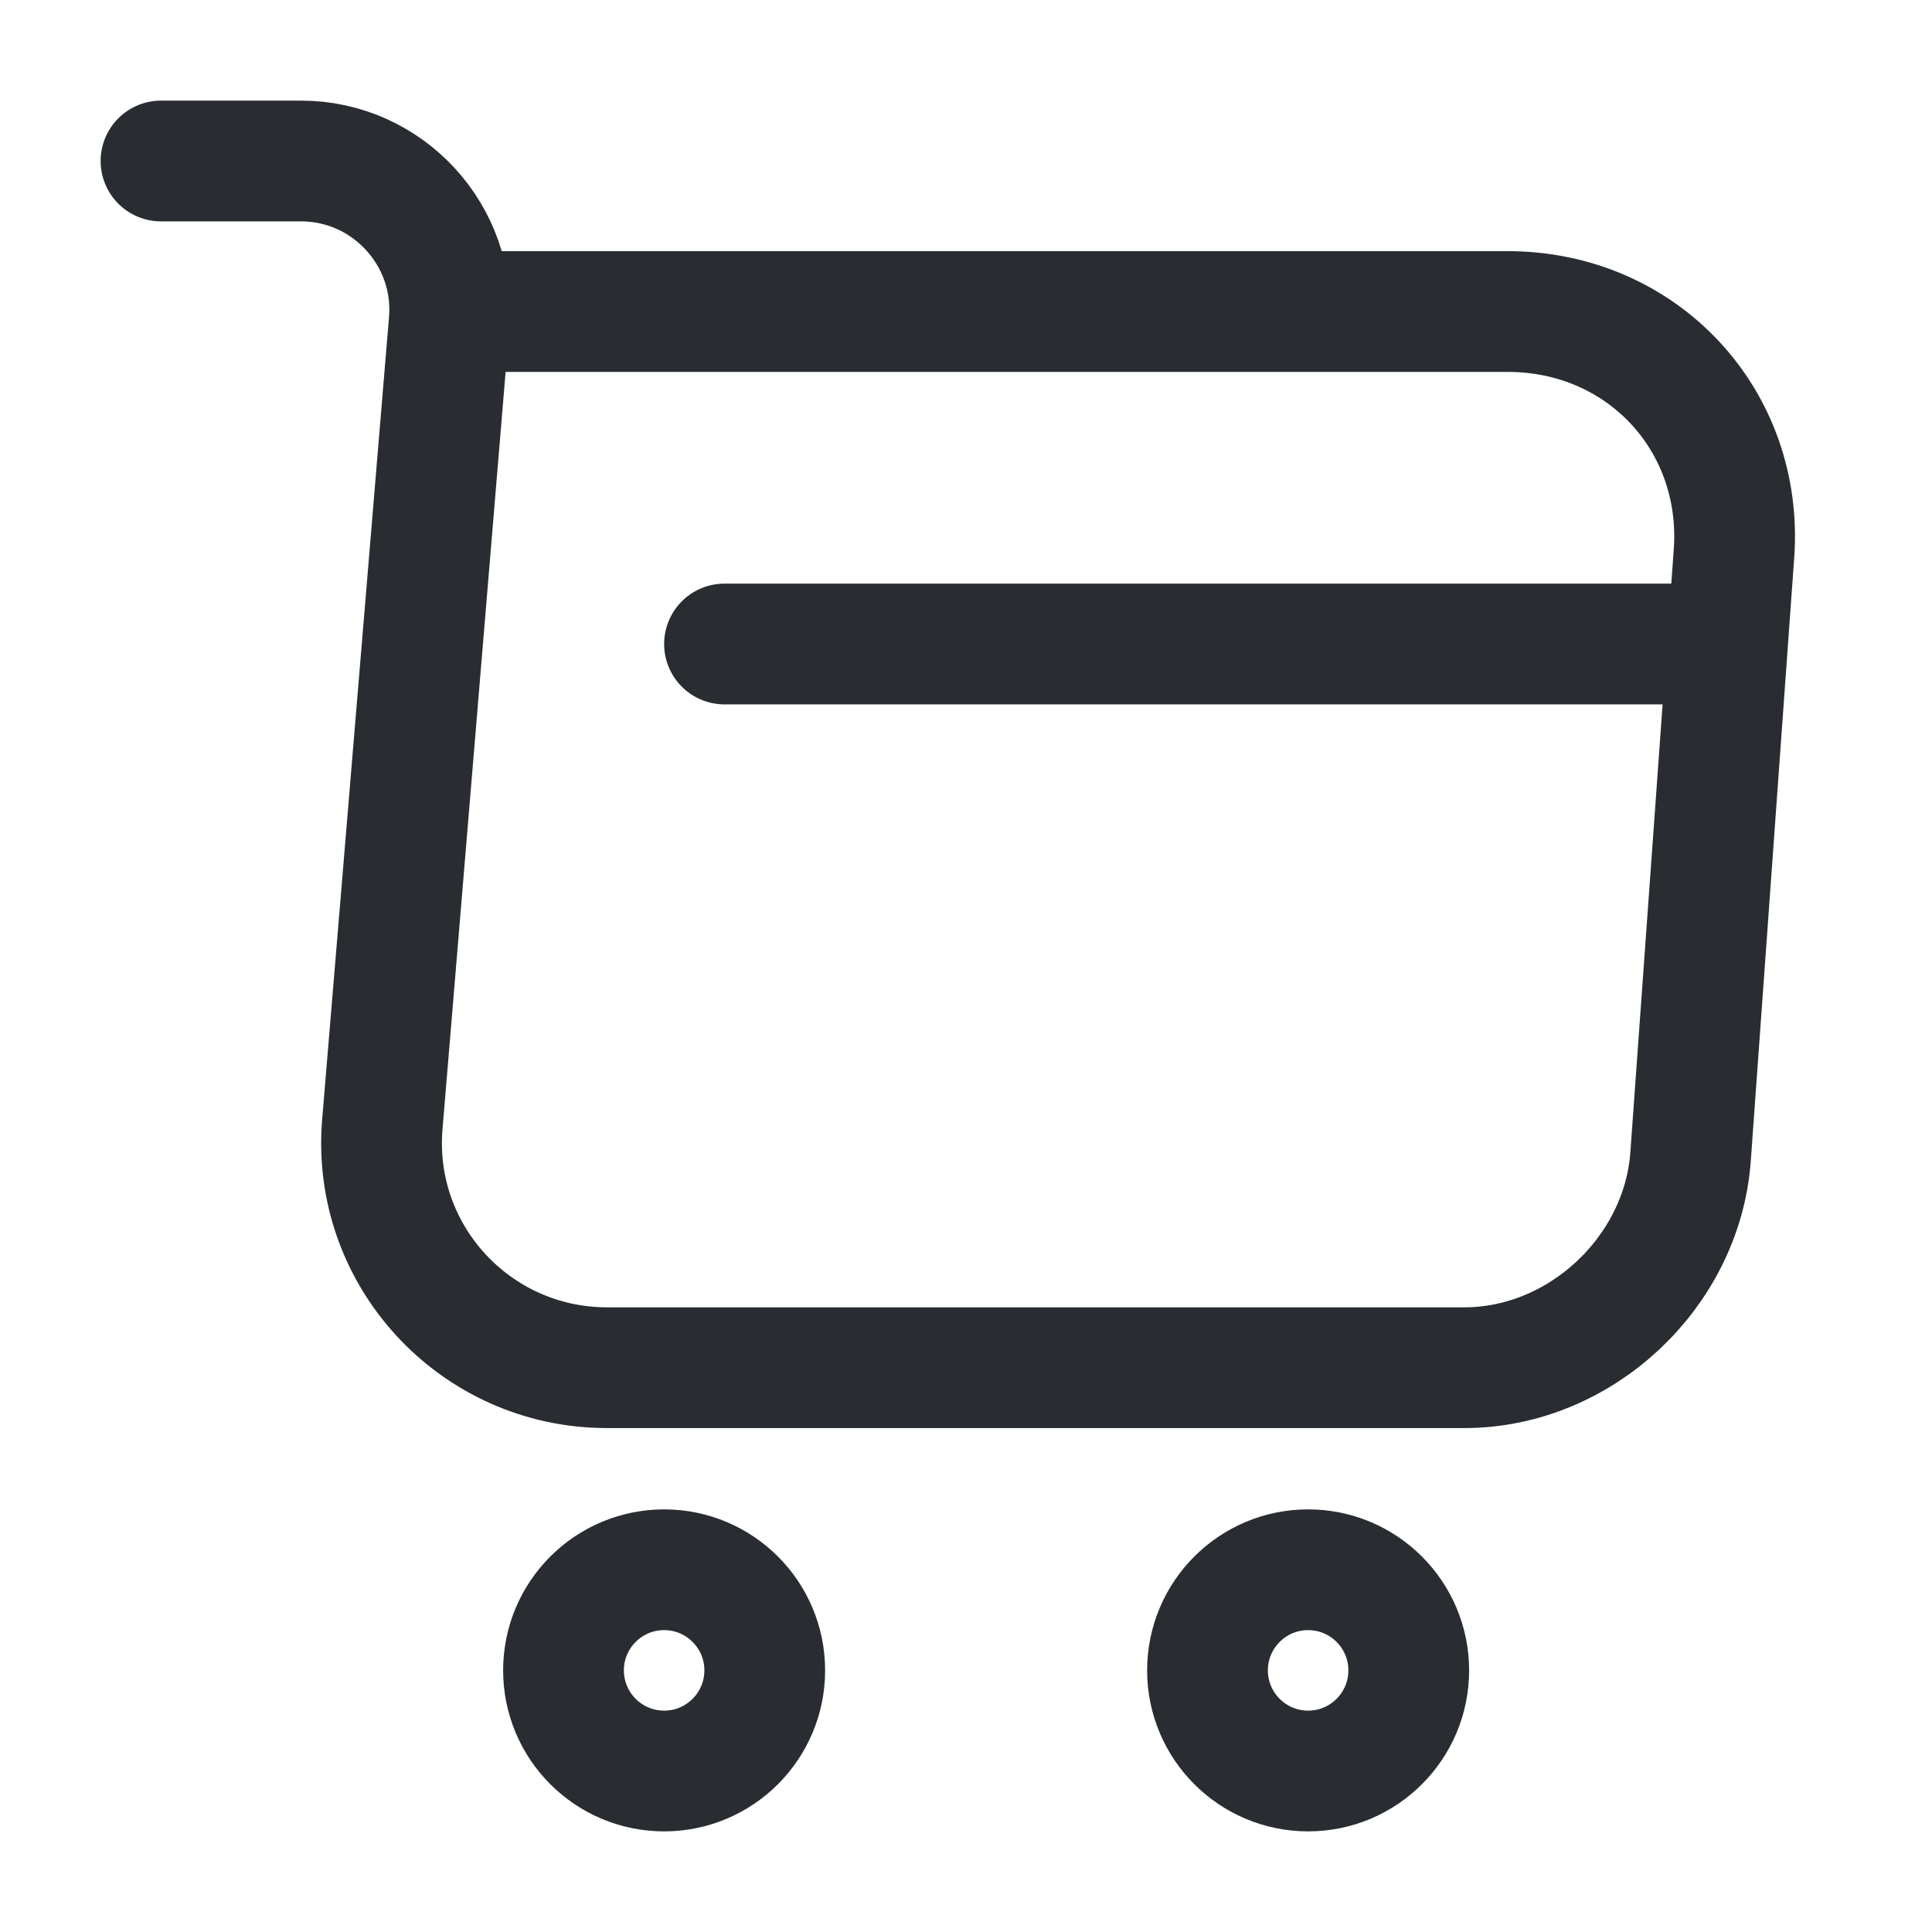
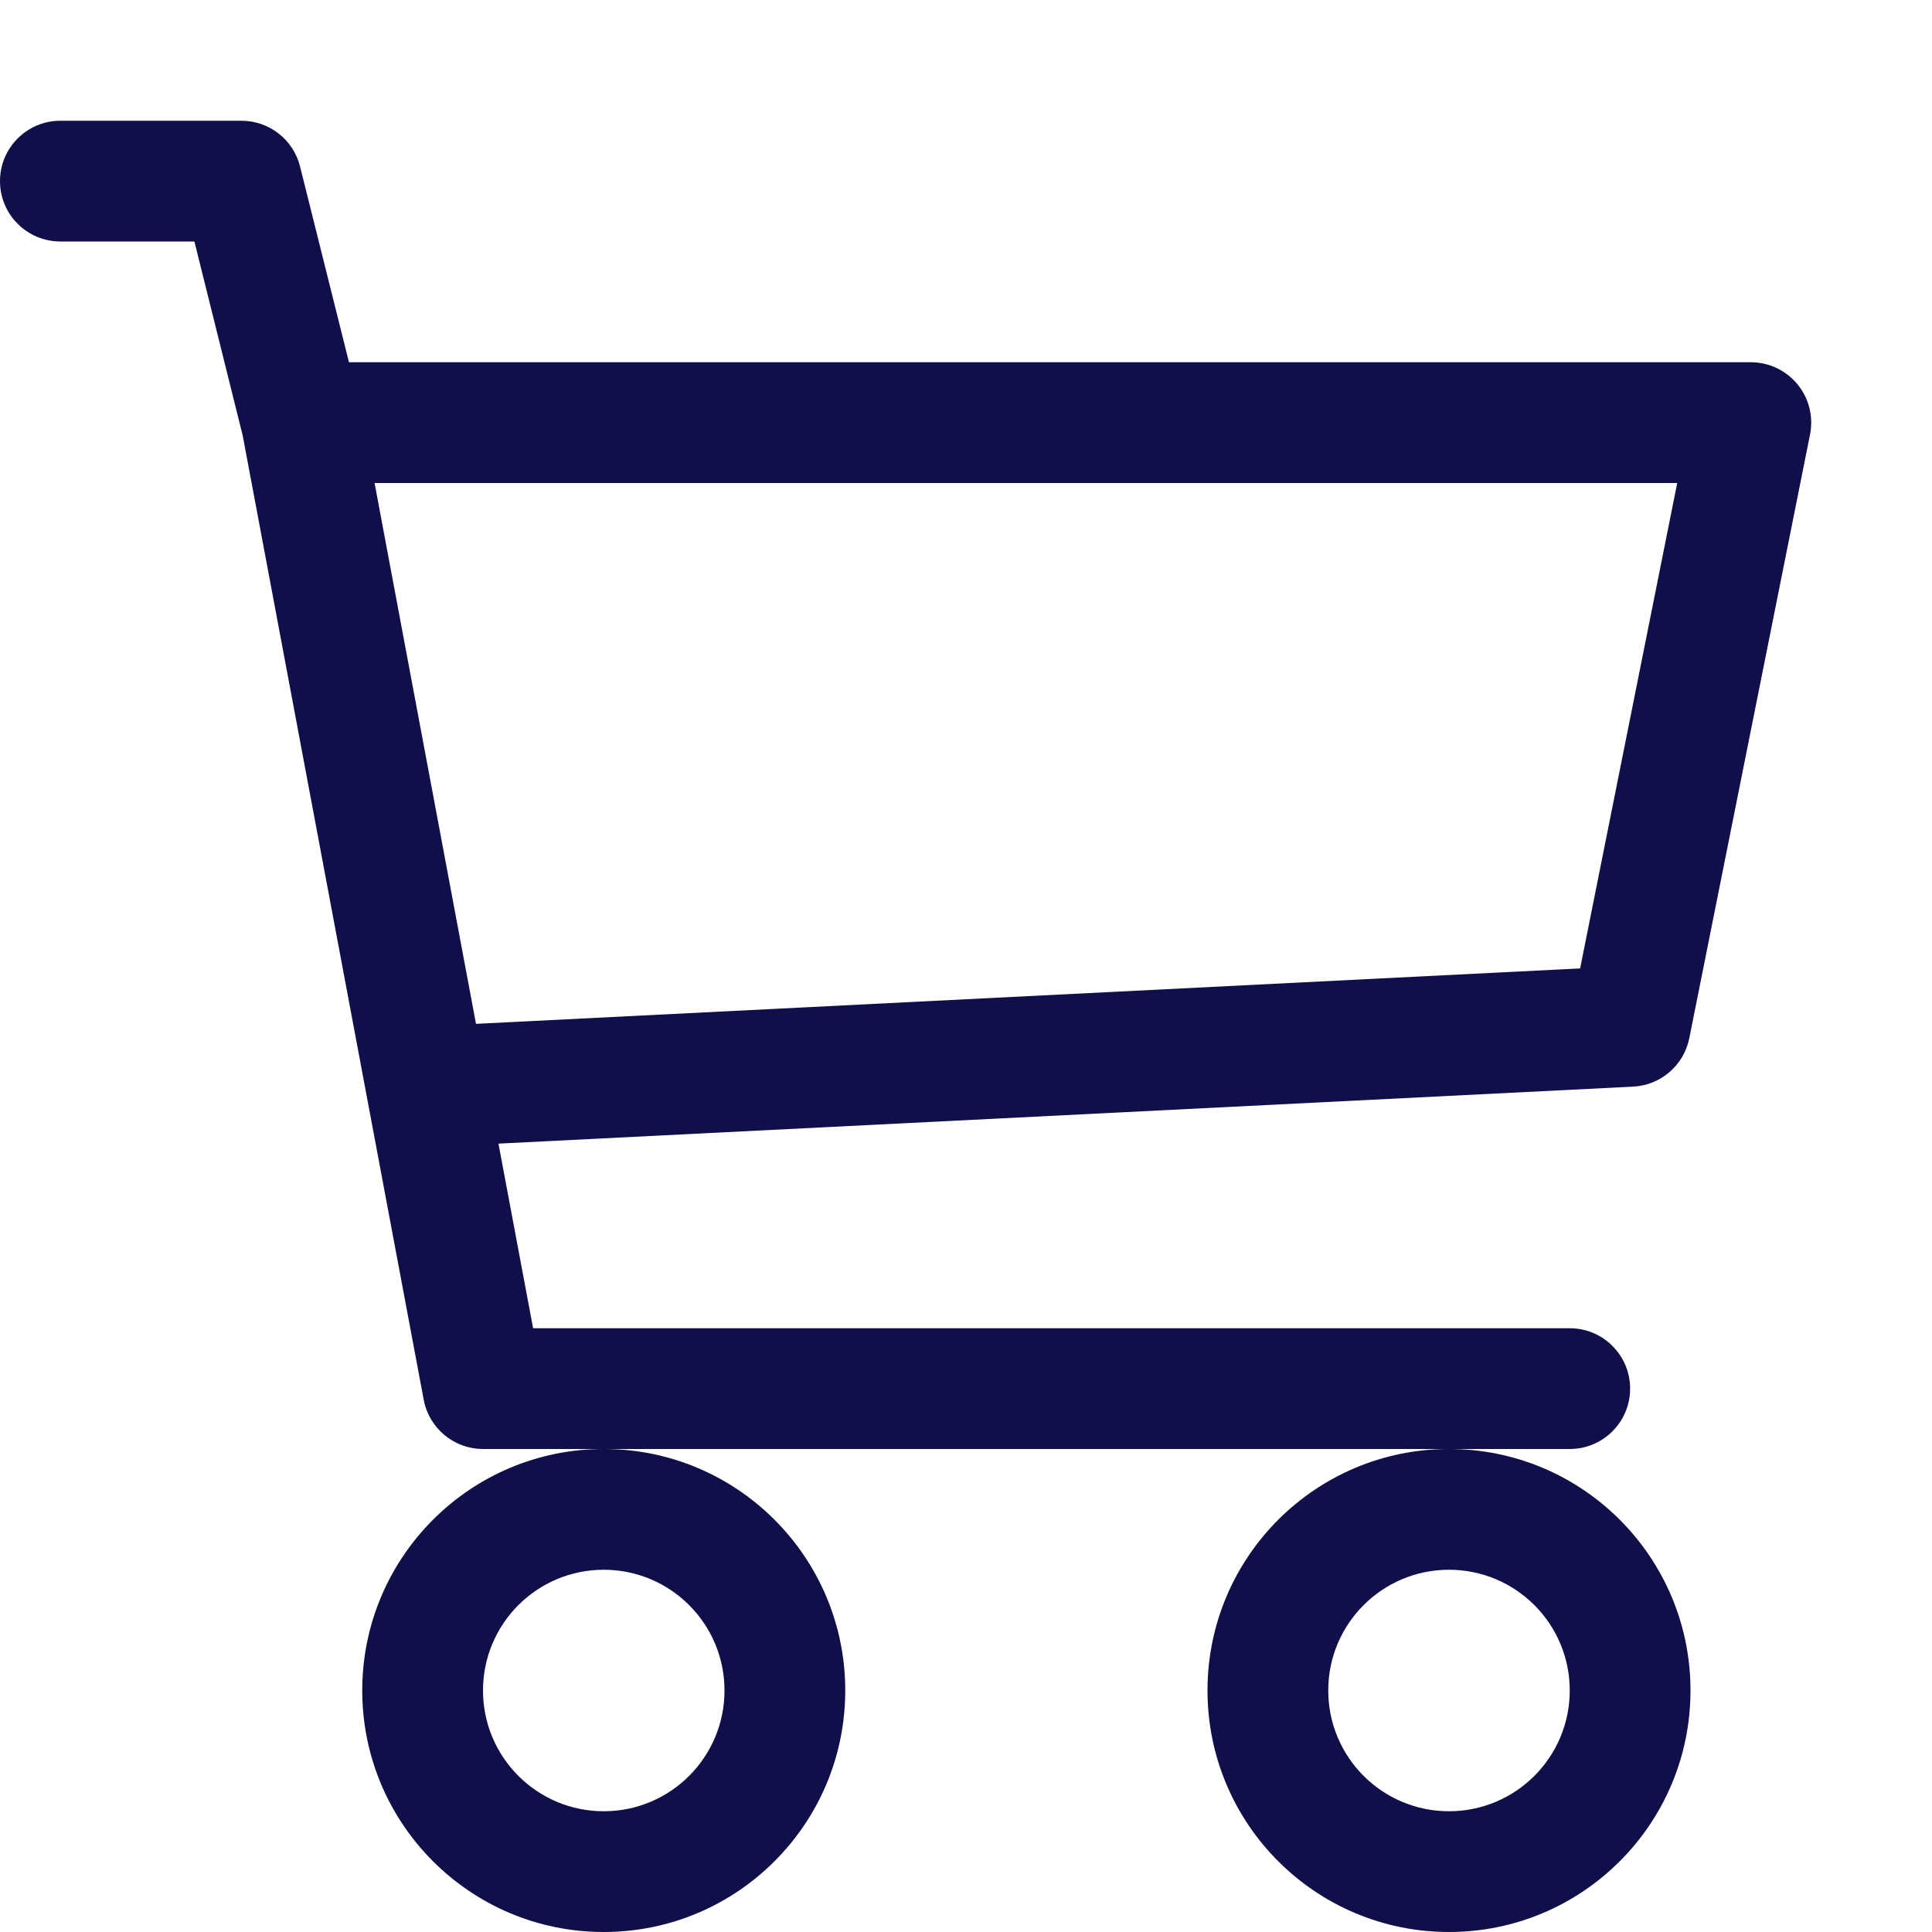
- <svg xmlns="http://www.w3.org/2000/svg" width="25px" height="25px" viewBox="0 0 24 24" fill="none">
-   <path d="M2 2H3.74C4.82 2 5.67 2.93 5.58 4L4.75 13.96C4.61 15.59 5.9 16.99 7.54 16.99H18.19C19.63 16.99 20.89 15.81 21 14.38L21.54 6.88C21.66 5.22 20.4 3.87 18.73 3.87H5.82" stroke="#292D32" stroke-width="1.5" stroke-miterlimit="10" stroke-linecap="round" stroke-linejoin="round" />
-   <path d="M16.25 22C16.94 22 17.5 21.44 17.5 20.75C17.5 20.06 16.94 19.5 16.25 19.5C15.56 19.5 15 20.06 15 20.75C15 21.44 15.56 22 16.25 22Z" stroke="#292D32" stroke-width="1.5" stroke-miterlimit="10" stroke-linecap="round" stroke-linejoin="round" />
-   <path d="M8.25 22C8.94 22 9.5 21.44 9.5 20.75C9.5 20.06 8.94 19.5 8.25 19.5C7.56 19.5 7 20.06 7 20.75C7 21.44 7.56 22 8.25 22Z" stroke="#292D32" stroke-width="1.5" stroke-miterlimit="10" stroke-linecap="round" stroke-linejoin="round" />
-   <path d="M9 8H21" stroke="#292D32" stroke-width="1.5" stroke-miterlimit="10" stroke-linecap="round" stroke-linejoin="round" />
+ <svg xmlns="http://www.w3.org/2000/svg" width="23px" height="23px" fill="#100f49" class="bi bi-cart3" viewBox="0 0 16 16">
+   <path d="M0 1.5A.5.5 0 0 1 .5 1H2a.5.5 0 0 1 .485.379L2.89 3H14.5a.5.5 0 0 1 .49.598l-1 5a.5.5 0 0 1-.465.401l-9.397.472L4.415 11H13a.5.5 0 0 1 0 1H4a.5.5 0 0 1-.491-.408L2.01 3.607 1.61 2H.5a.5.5 0 0 1-.5-.5M3.102 4l.84 4.479 9.144-.459L13.89 4zM5 12a2 2 0 1 0 0 4 2 2 0 0 0 0-4m7 0a2 2 0 1 0 0 4 2 2 0 0 0 0-4m-7 1a1 1 0 1 1 0 2 1 1 0 0 1 0-2m7 0a1 1 0 1 1 0 2 1 1 0 0 1 0-2" />
</svg>
